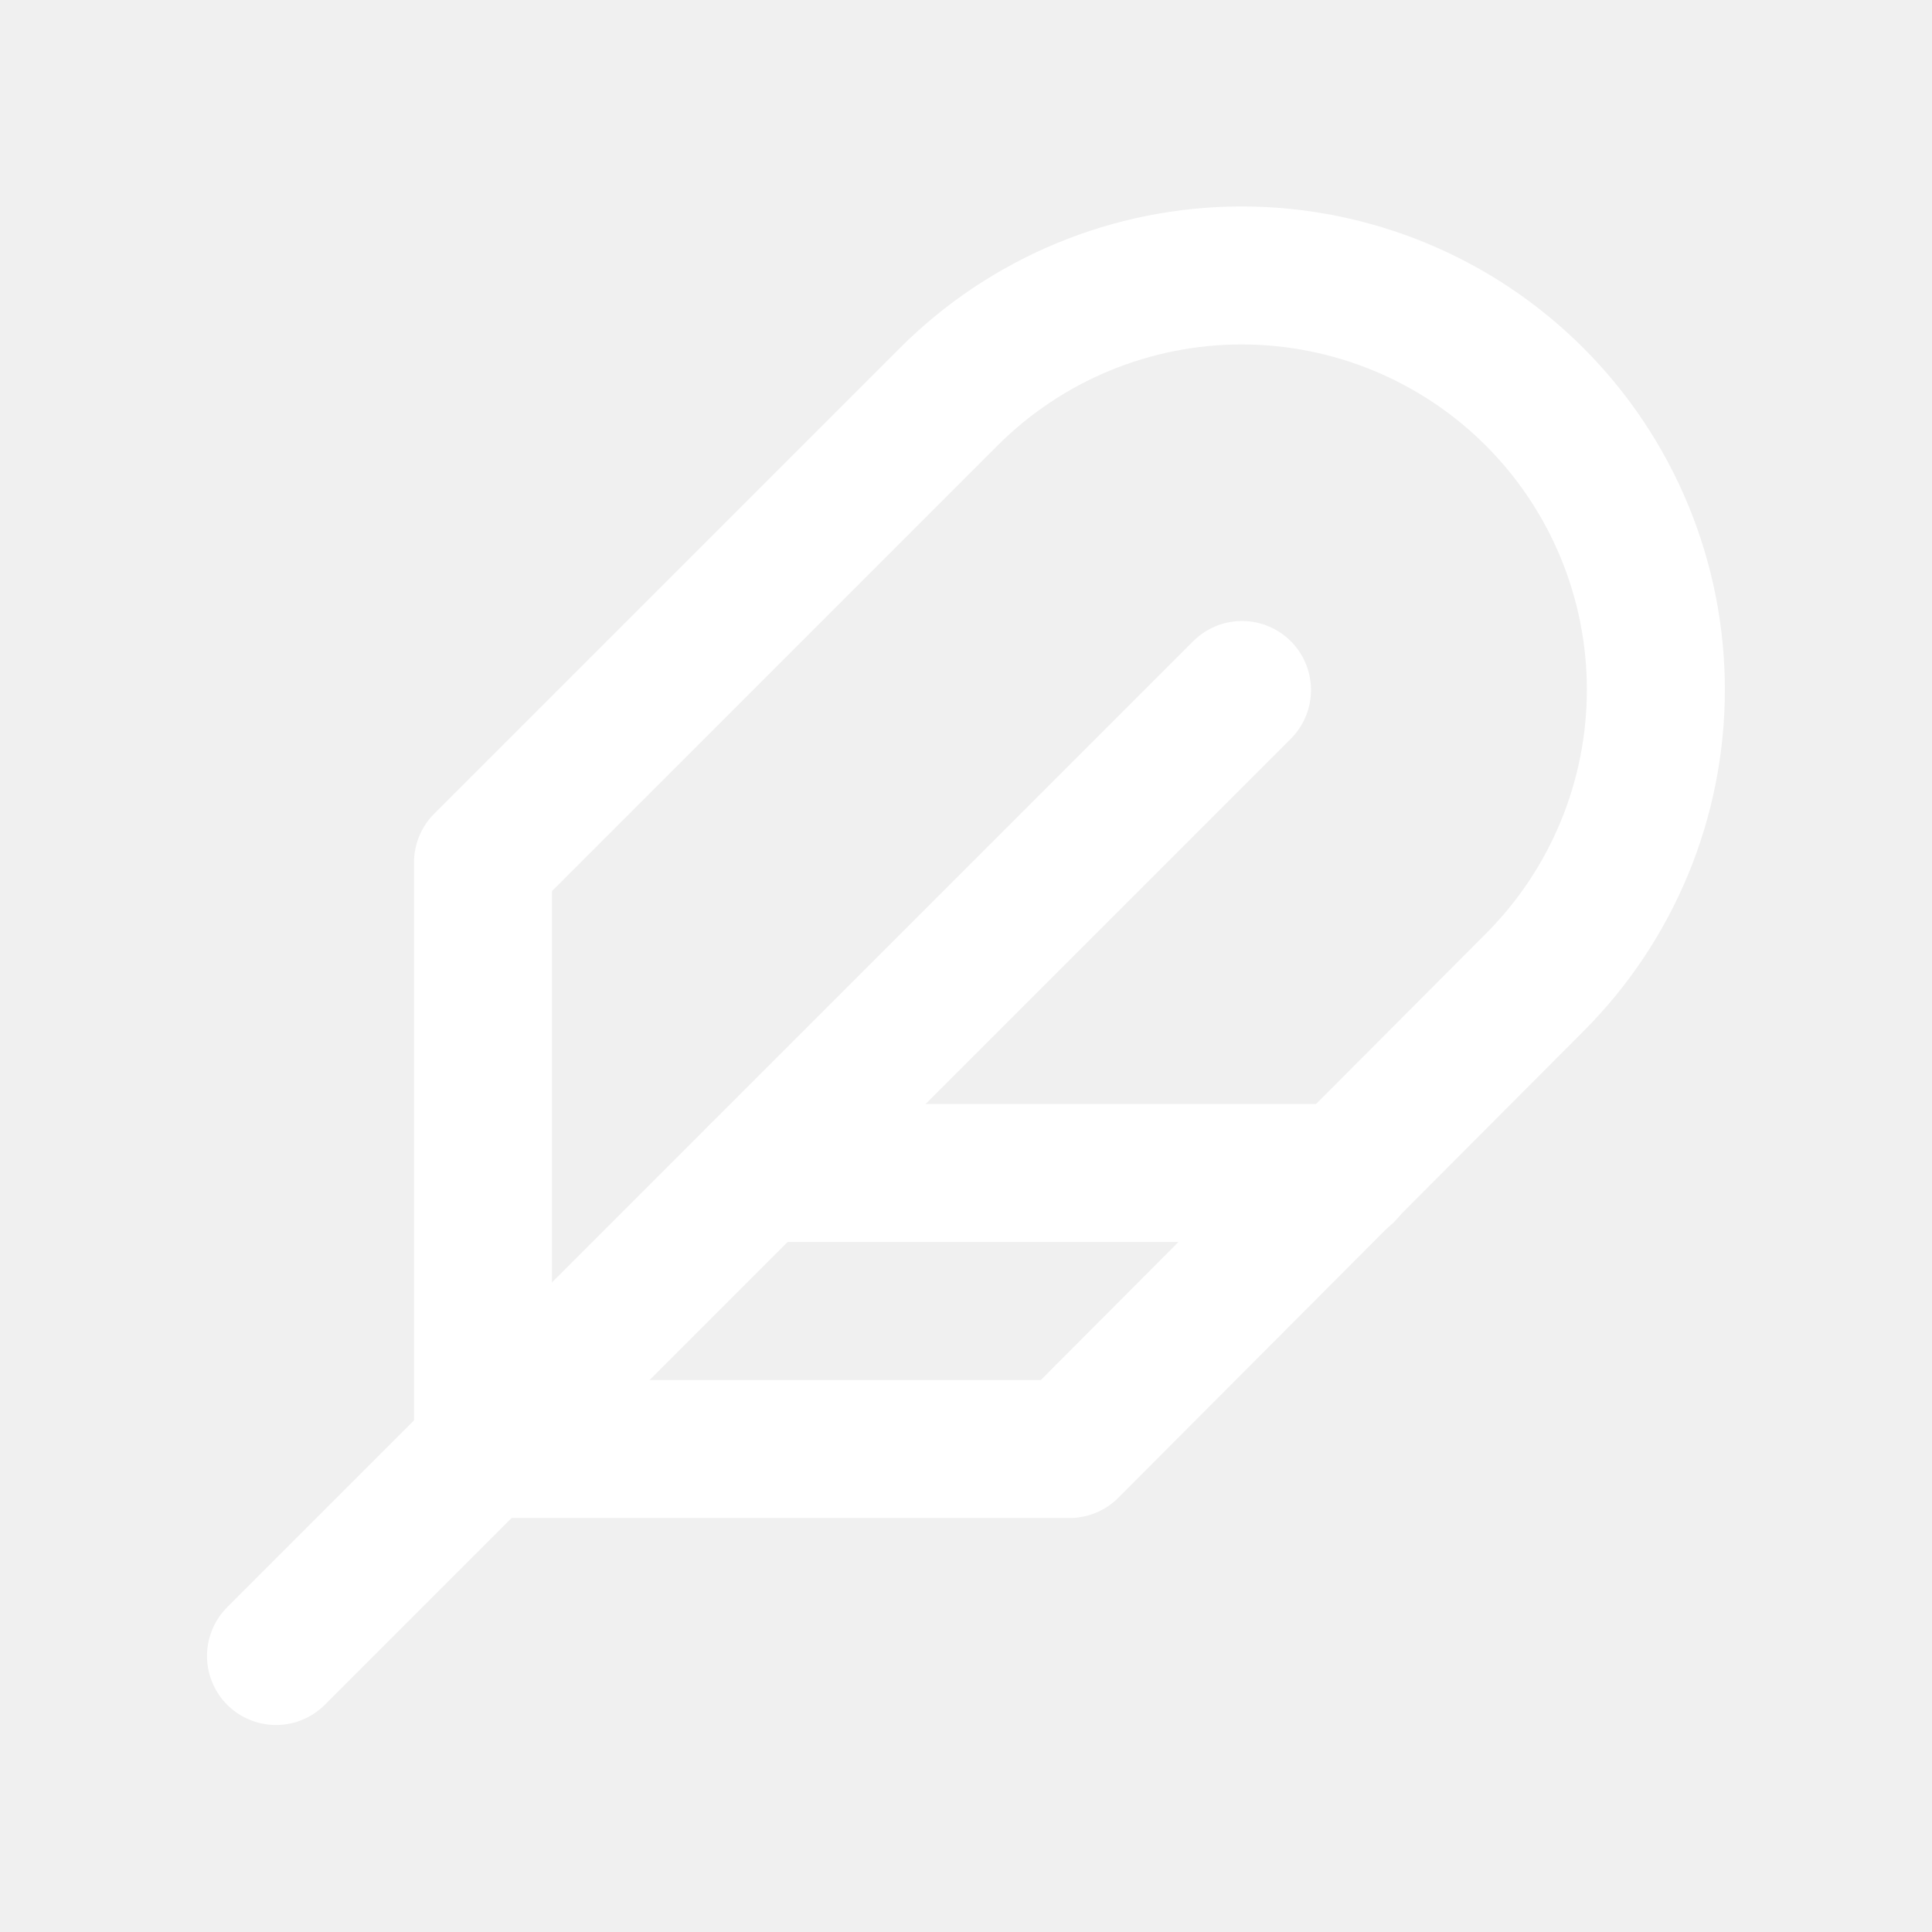
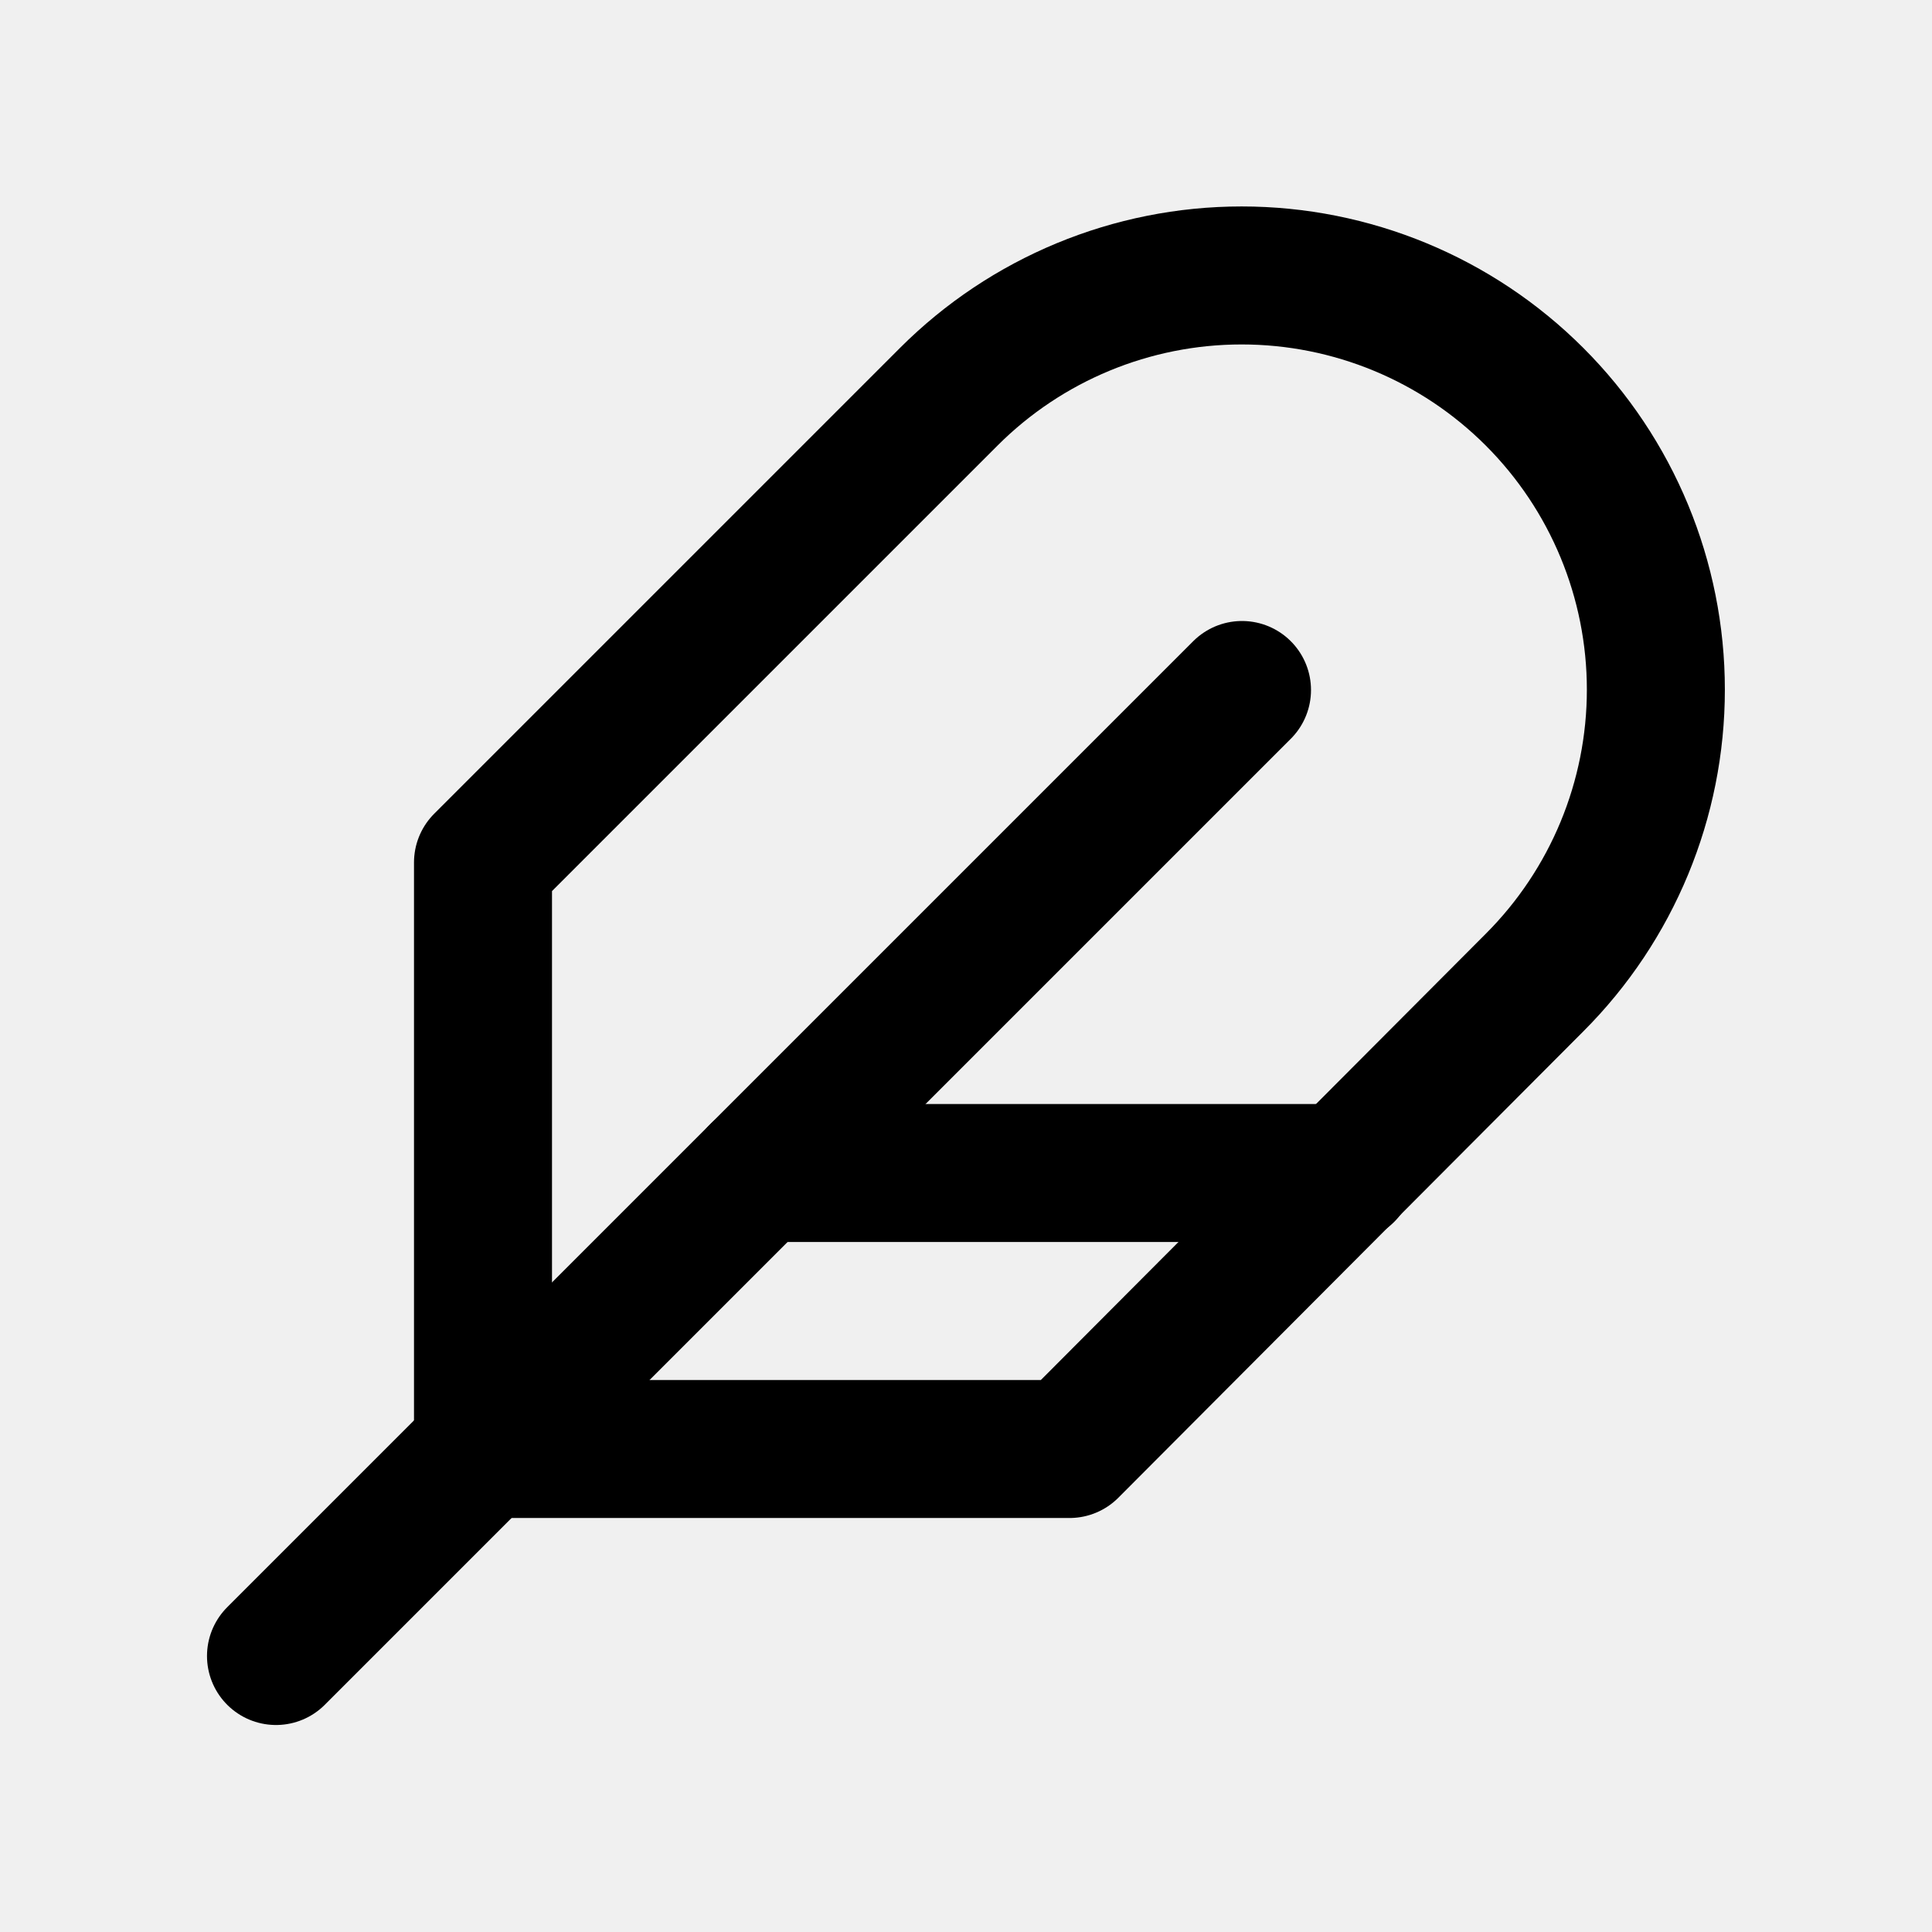
<svg xmlns="http://www.w3.org/2000/svg" width="28" height="28" viewBox="0 0 28 28" fill="none">
-   <path d="M22.24 14.24C23.366 13.114 23.998 11.587 23.998 9.995C23.998 8.403 23.366 6.876 22.24 5.75C21.114 4.624 19.587 3.992 17.995 3.992C16.403 3.992 14.876 4.624 13.75 5.75L7 12.5V21H15.5L22.24 14.24Z" stroke="white" stroke-width="2" stroke-linecap="round" stroke-linejoin="round" />
-   <path d="M18 10L4 24" stroke="white" stroke-width="2" stroke-linecap="round" stroke-linejoin="round" />
-   <path d="M19.5 17H11" stroke="white" stroke-width="2" stroke-linecap="round" stroke-linejoin="round" />
+   <path d="M22.24 14.24C23.366 13.114 23.998 11.587 23.998 9.995C23.998 8.403 23.366 6.876 22.24 5.75C21.114 4.624 19.587 3.992 17.995 3.992C16.403 3.992 14.876 4.624 13.75 5.75L7 12.5V21H15.5L22.24 14.24Z" stroke="black" stroke-width="2" stroke-linecap="round" stroke-linejoin="round" />
+   <path d="M18 10L4 24" stroke="black" stroke-width="2" stroke-linecap="round" stroke-linejoin="round" />
+   <path d="M19.5 17H11" stroke="black" stroke-width="2" stroke-linecap="round" stroke-linejoin="round" />
</svg>
